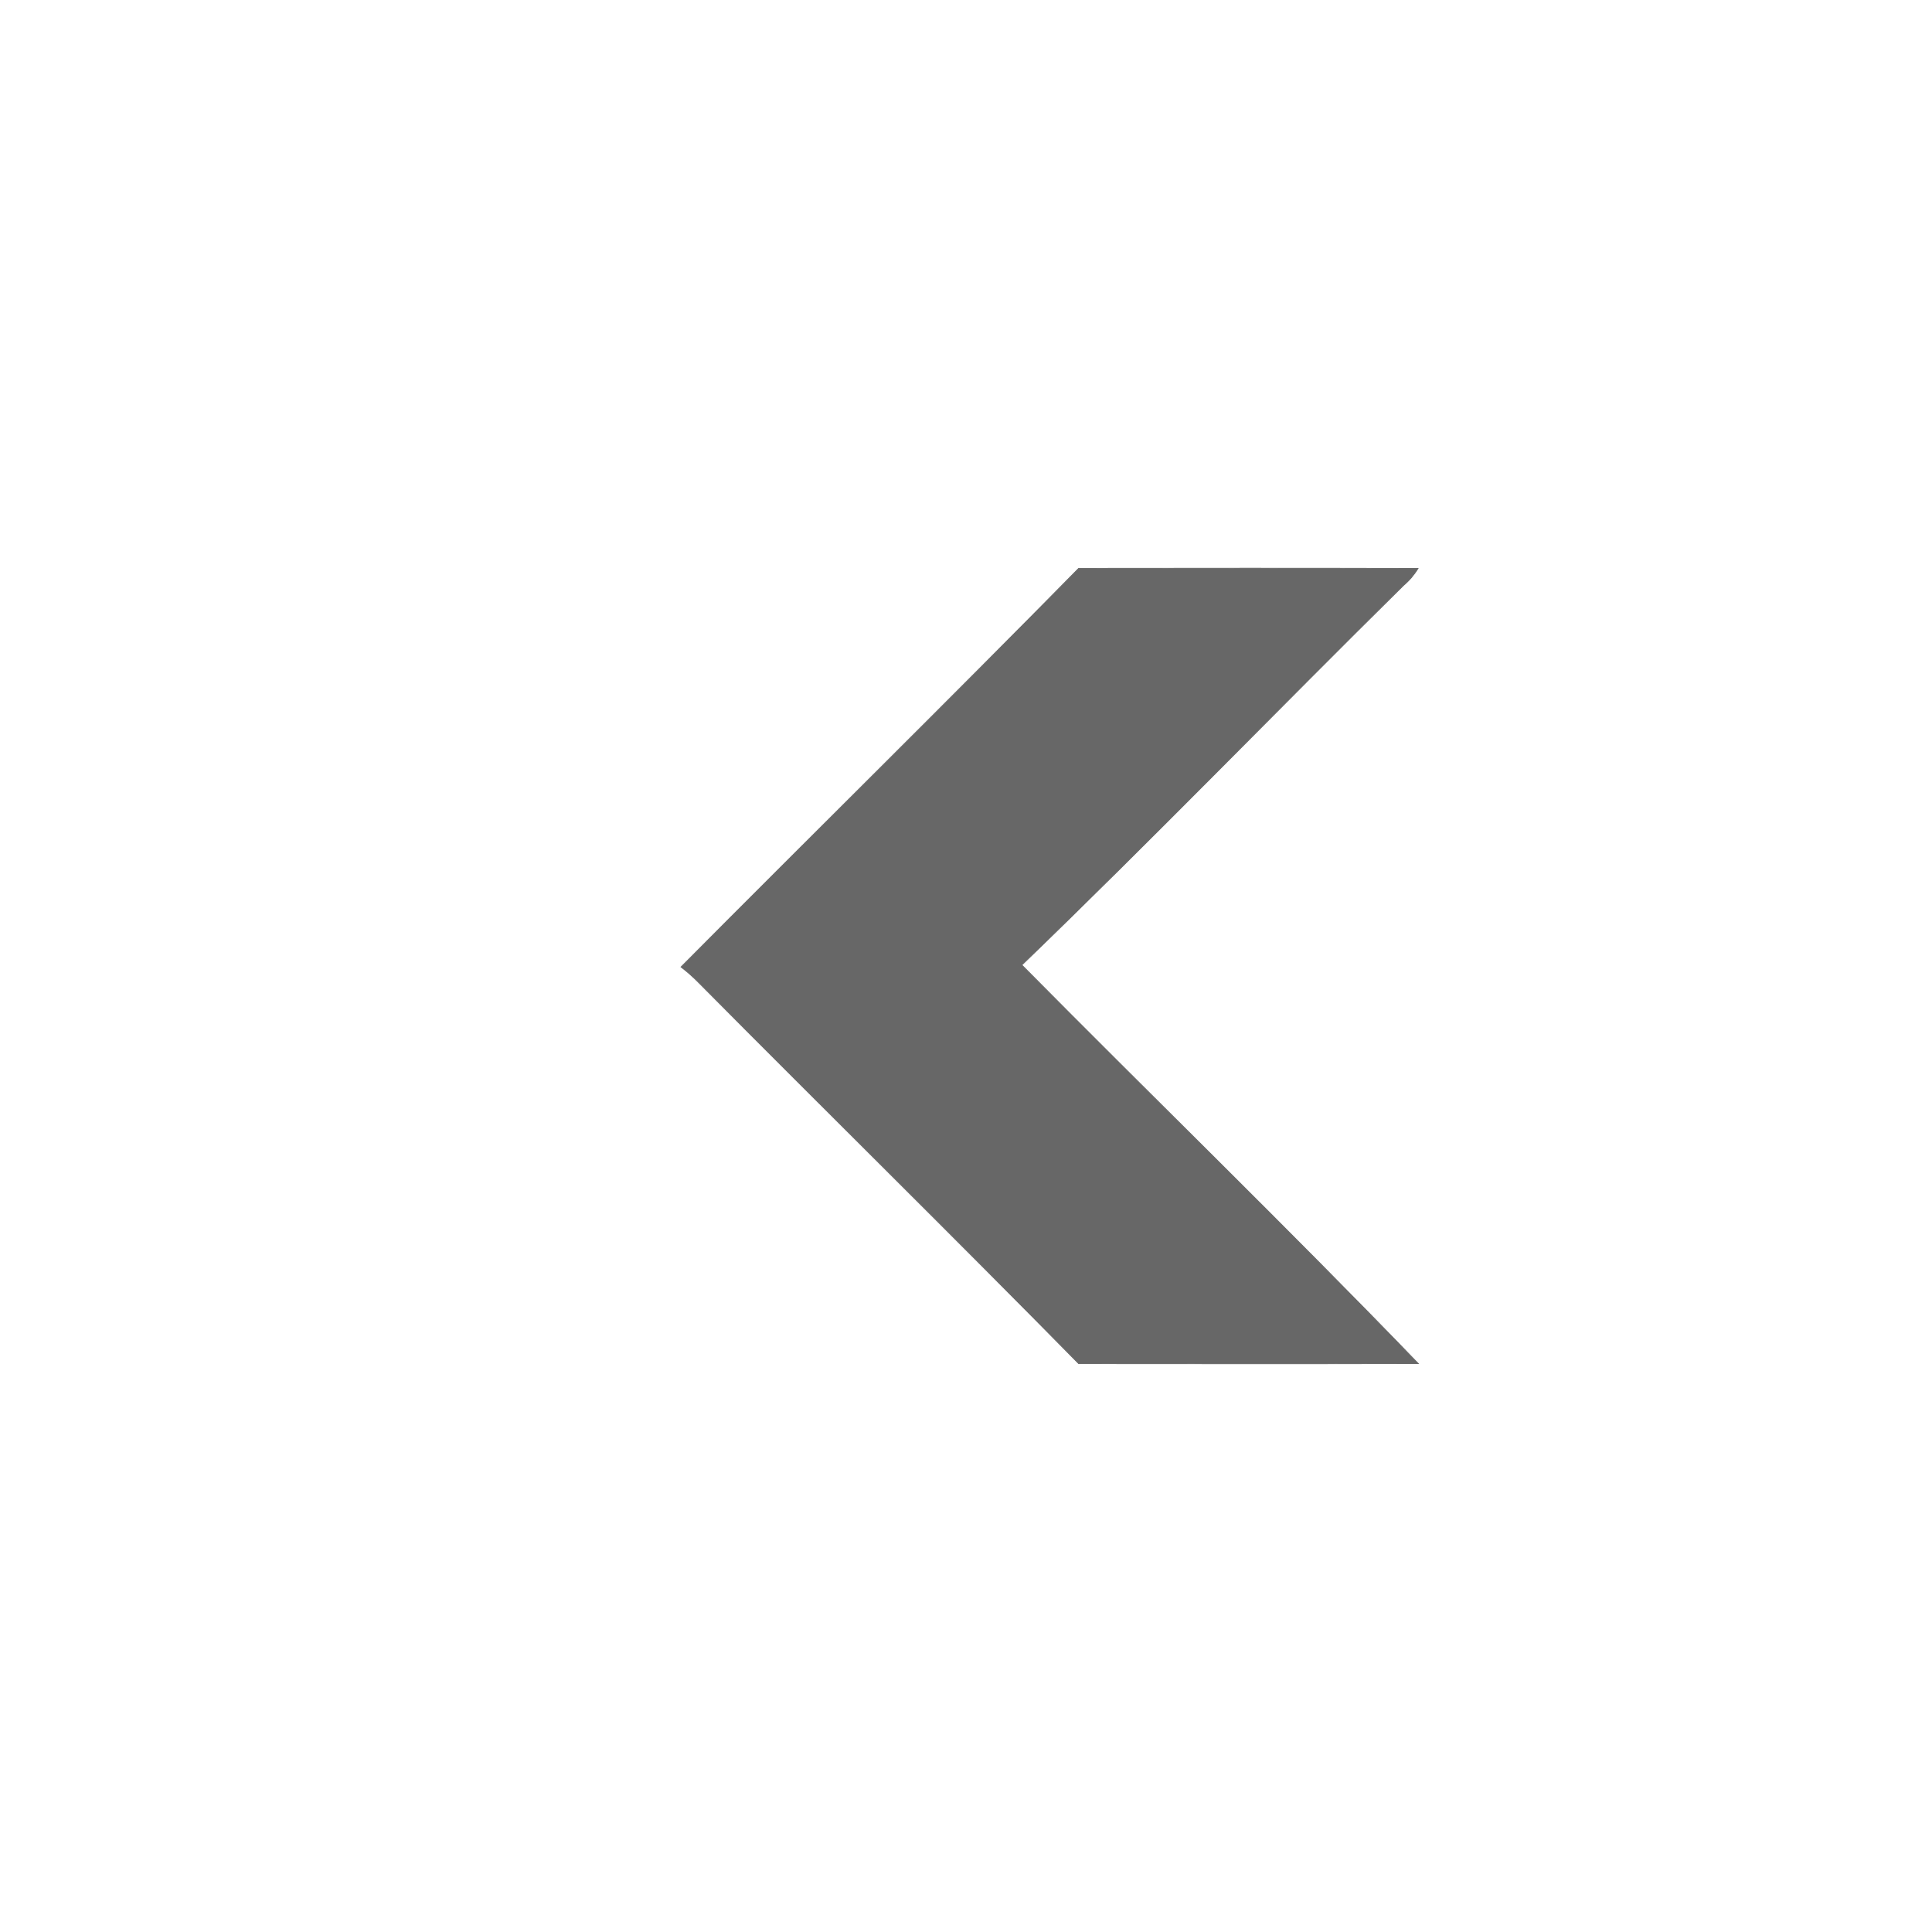
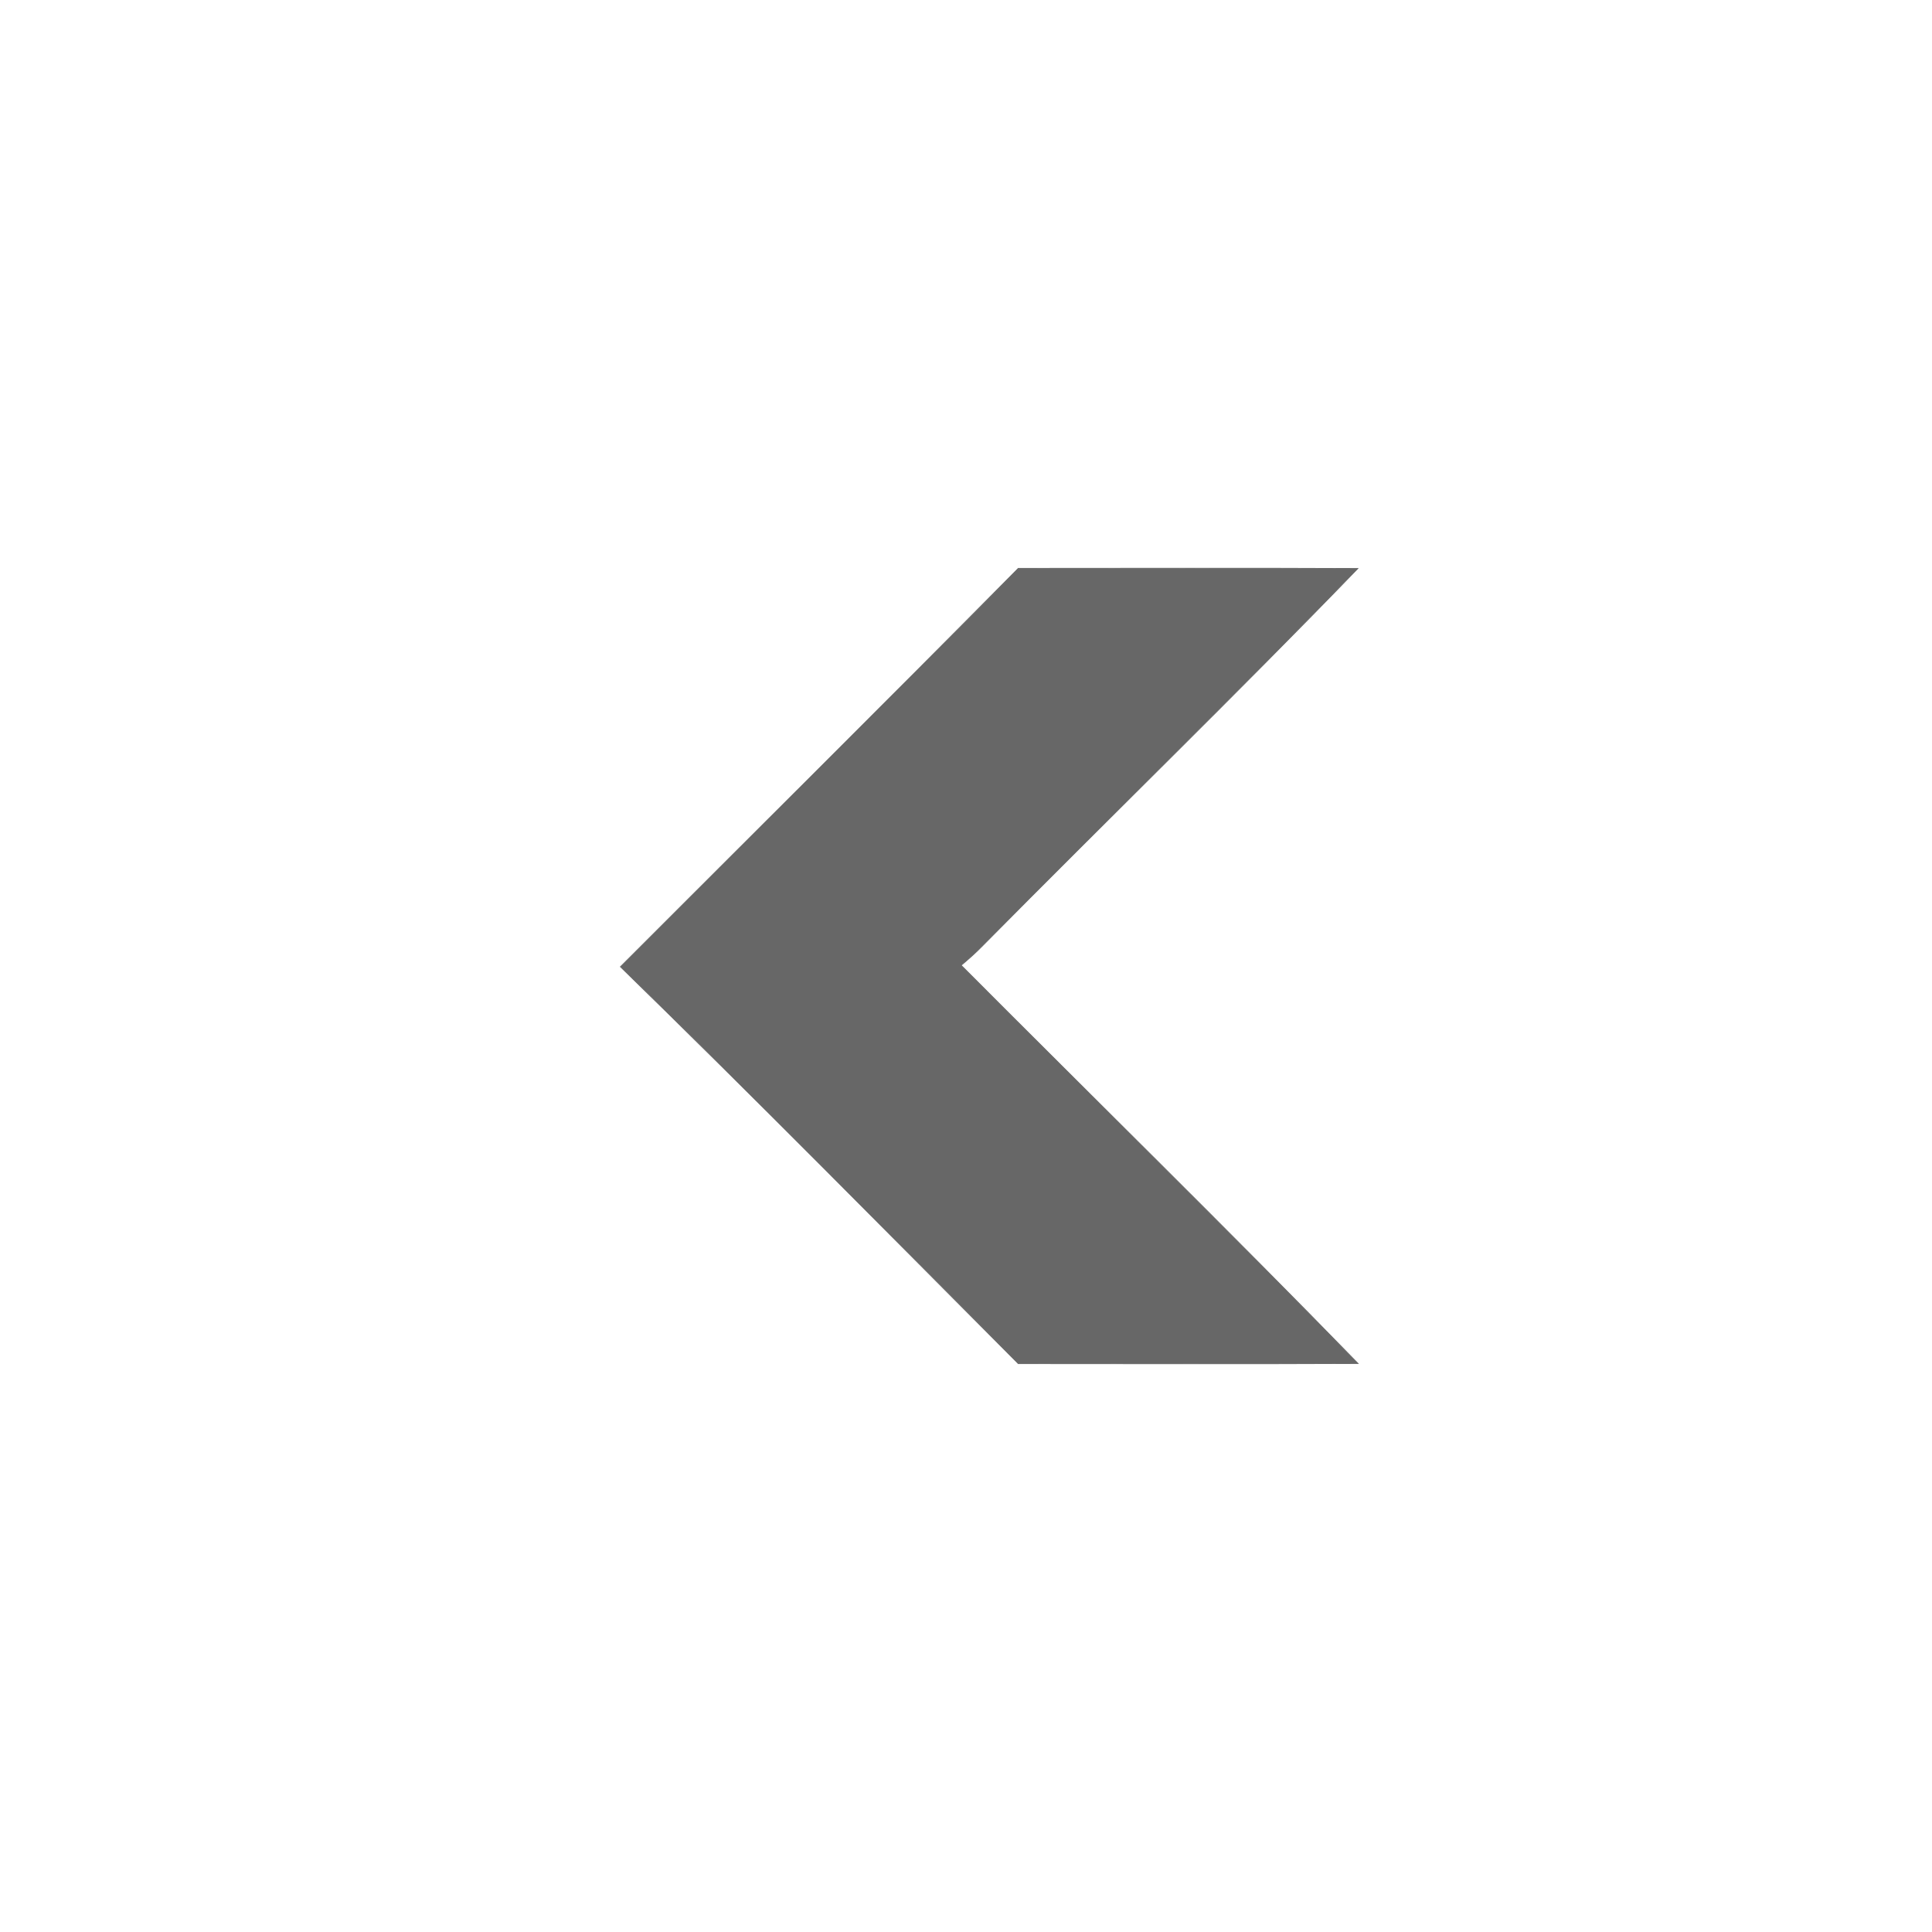
<svg xmlns="http://www.w3.org/2000/svg" width="255pt" height="255pt" viewBox="0 0 255 255" version="1.1">
  <g id="#676767ff">
-     <path fill="#676767" stroke="#676767" stroke-width="0.094" opacity="1.00" d=" M 142.37 75.01 C 157.30 74.99 172.24 74.98 187.17 75.02 C 186.66 75.87 186.02 76.62 185.25 77.27 C 168.40 93.91 151.91 110.94 134.88 127.37 C 152.27 144.95 170.06 162.20 187.21 179.98 C 172.26 180.02 157.32 180.00 142.37 179.99 C 125.79 163.13 108.93 146.54 92.27 129.75 C 91.53 128.99 90.73 128.28 89.88 127.63 C 107.34 110.06 125.00 92.67 142.37 75.01 Z" />
+     <path fill="#676767" stroke="#676767" stroke-width="0.094" opacity="1.00" d=" M 134.40 75.01 C 149.34 75.01 164.29 74.96 179.23 75.03 C 162.99 91.83 146.19 108.13 129.76 124.76 C 128.85 125.70 127.87 126.57 126.87 127.41 C 144.33 144.93 162.01 162.25 179.26 179.97 C 164.30 180.04 149.35 179.99 134.40 179.99 C 116.95 162.47 99.58 144.85 81.88 127.60 C 99.39 110.07 116.98 92.63 134.40 75.01 Z" />
  </g>
</svg>
